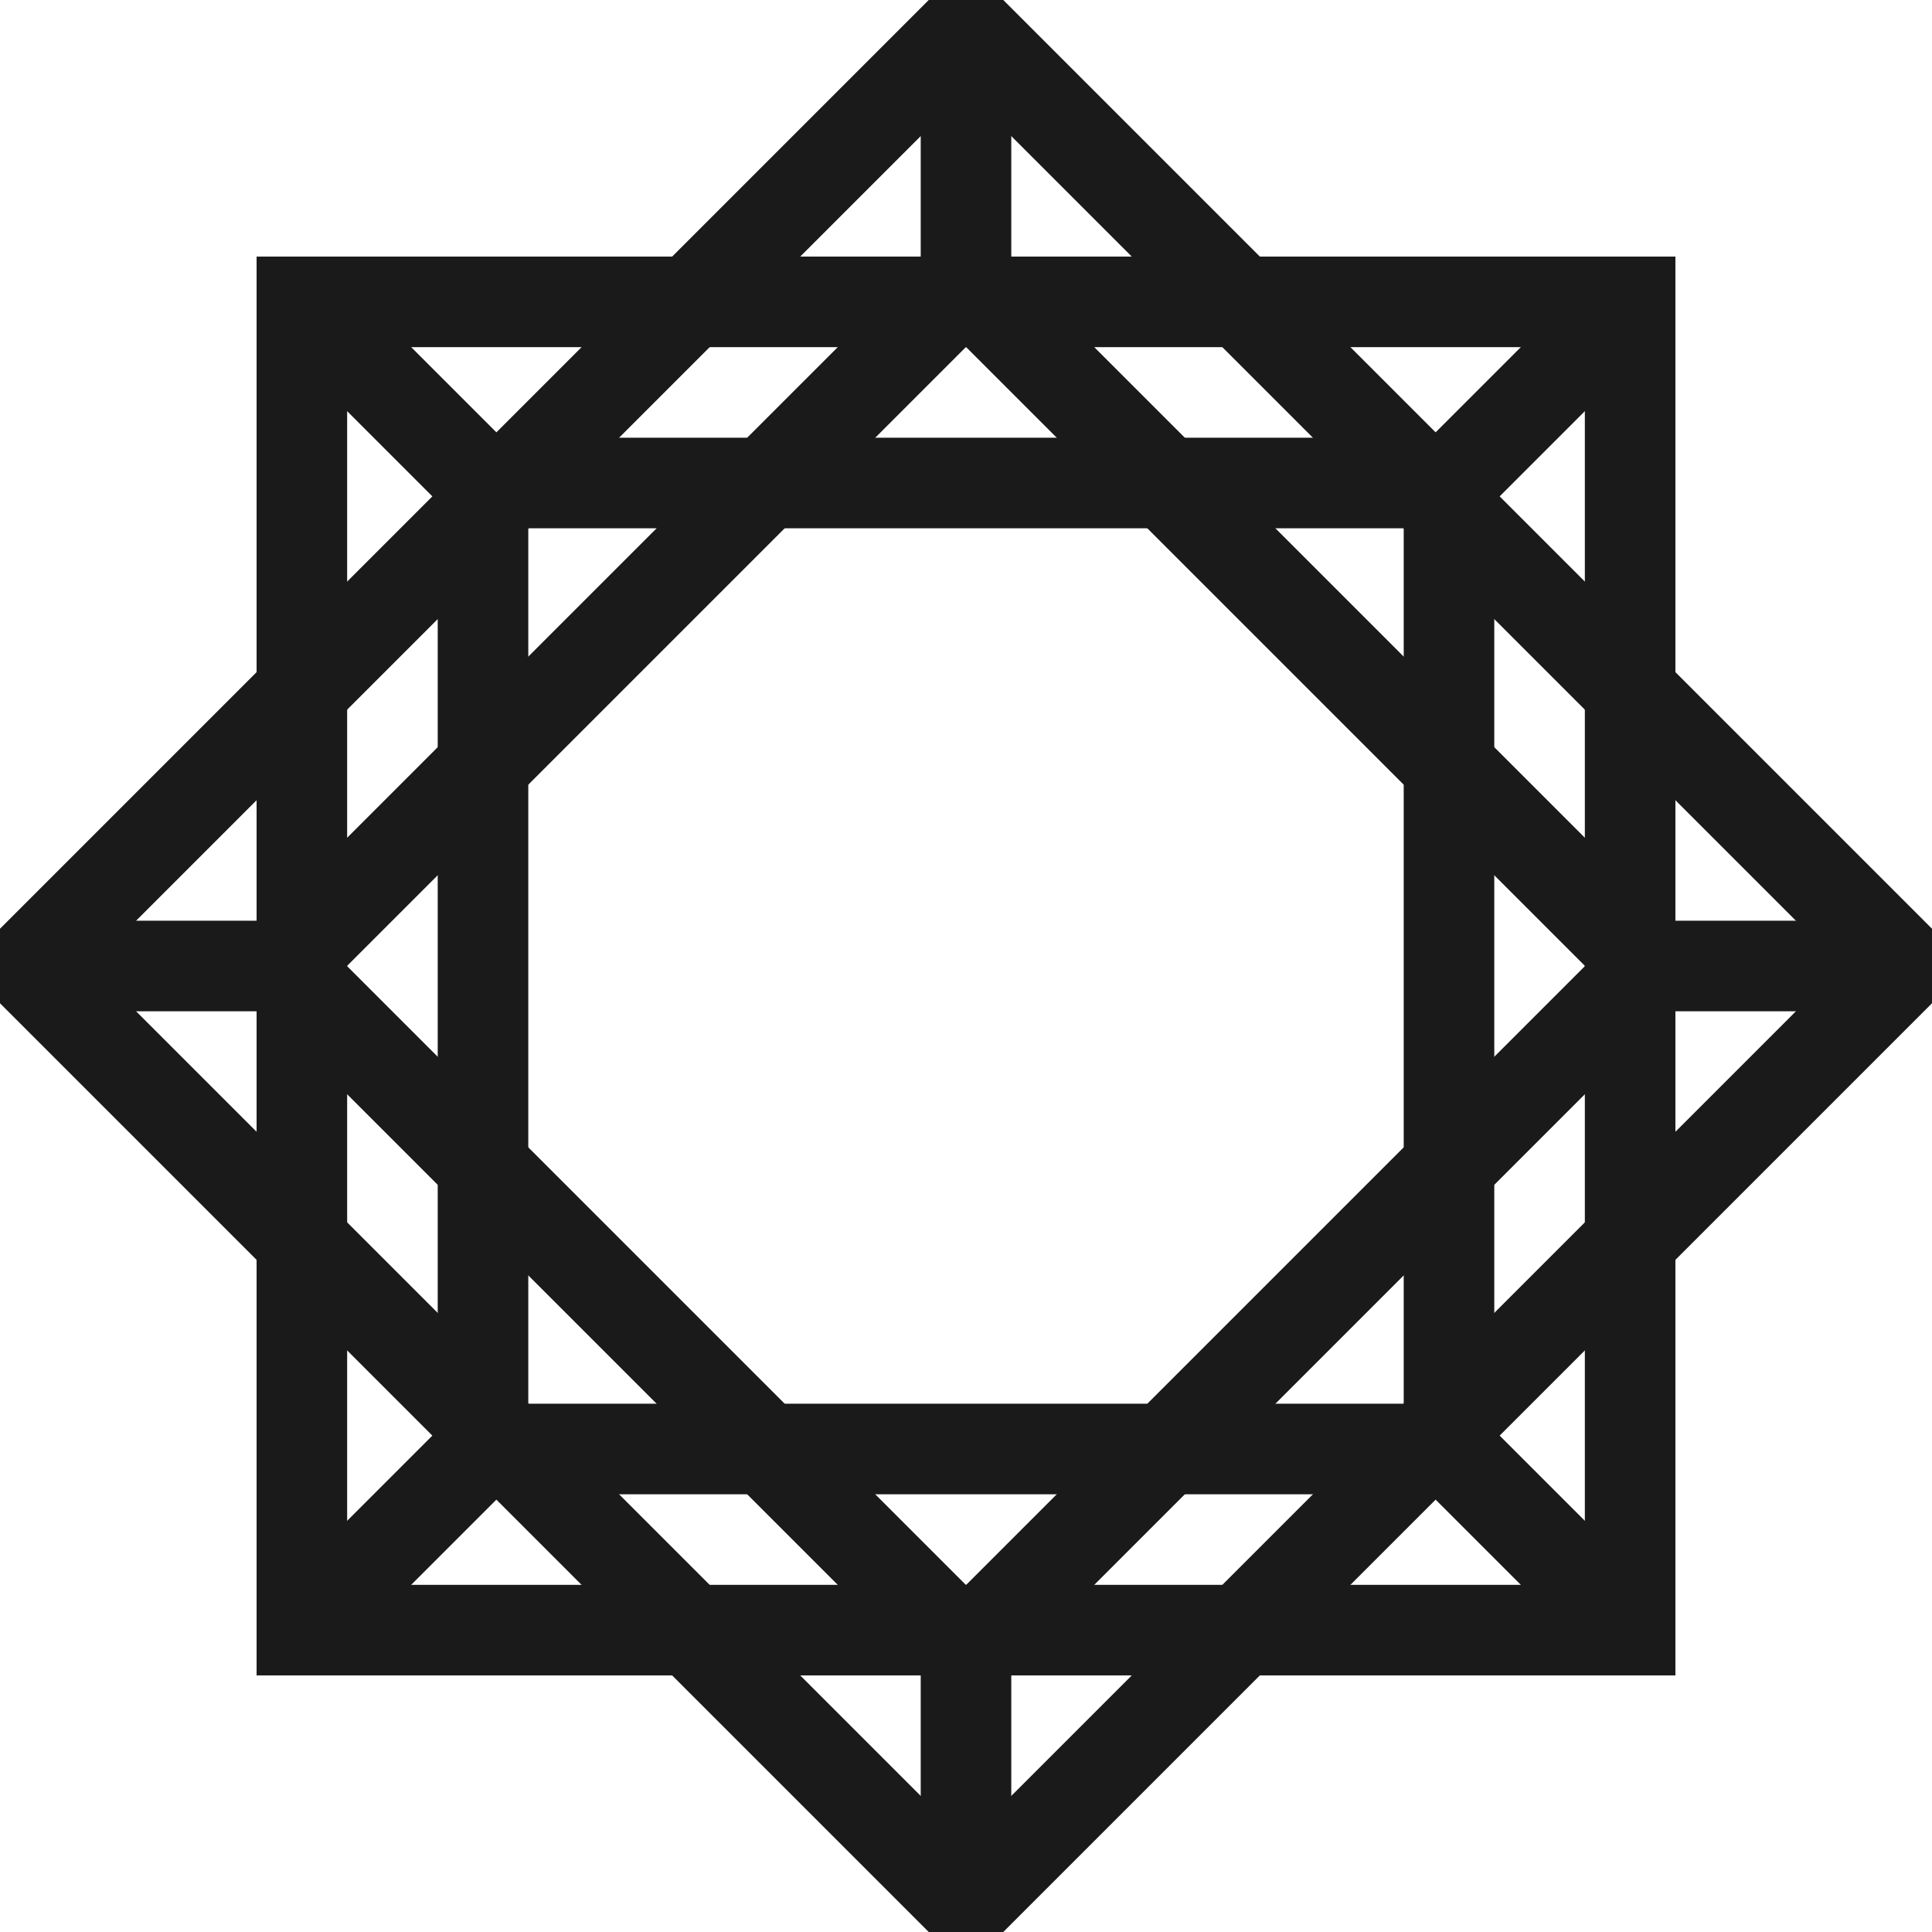
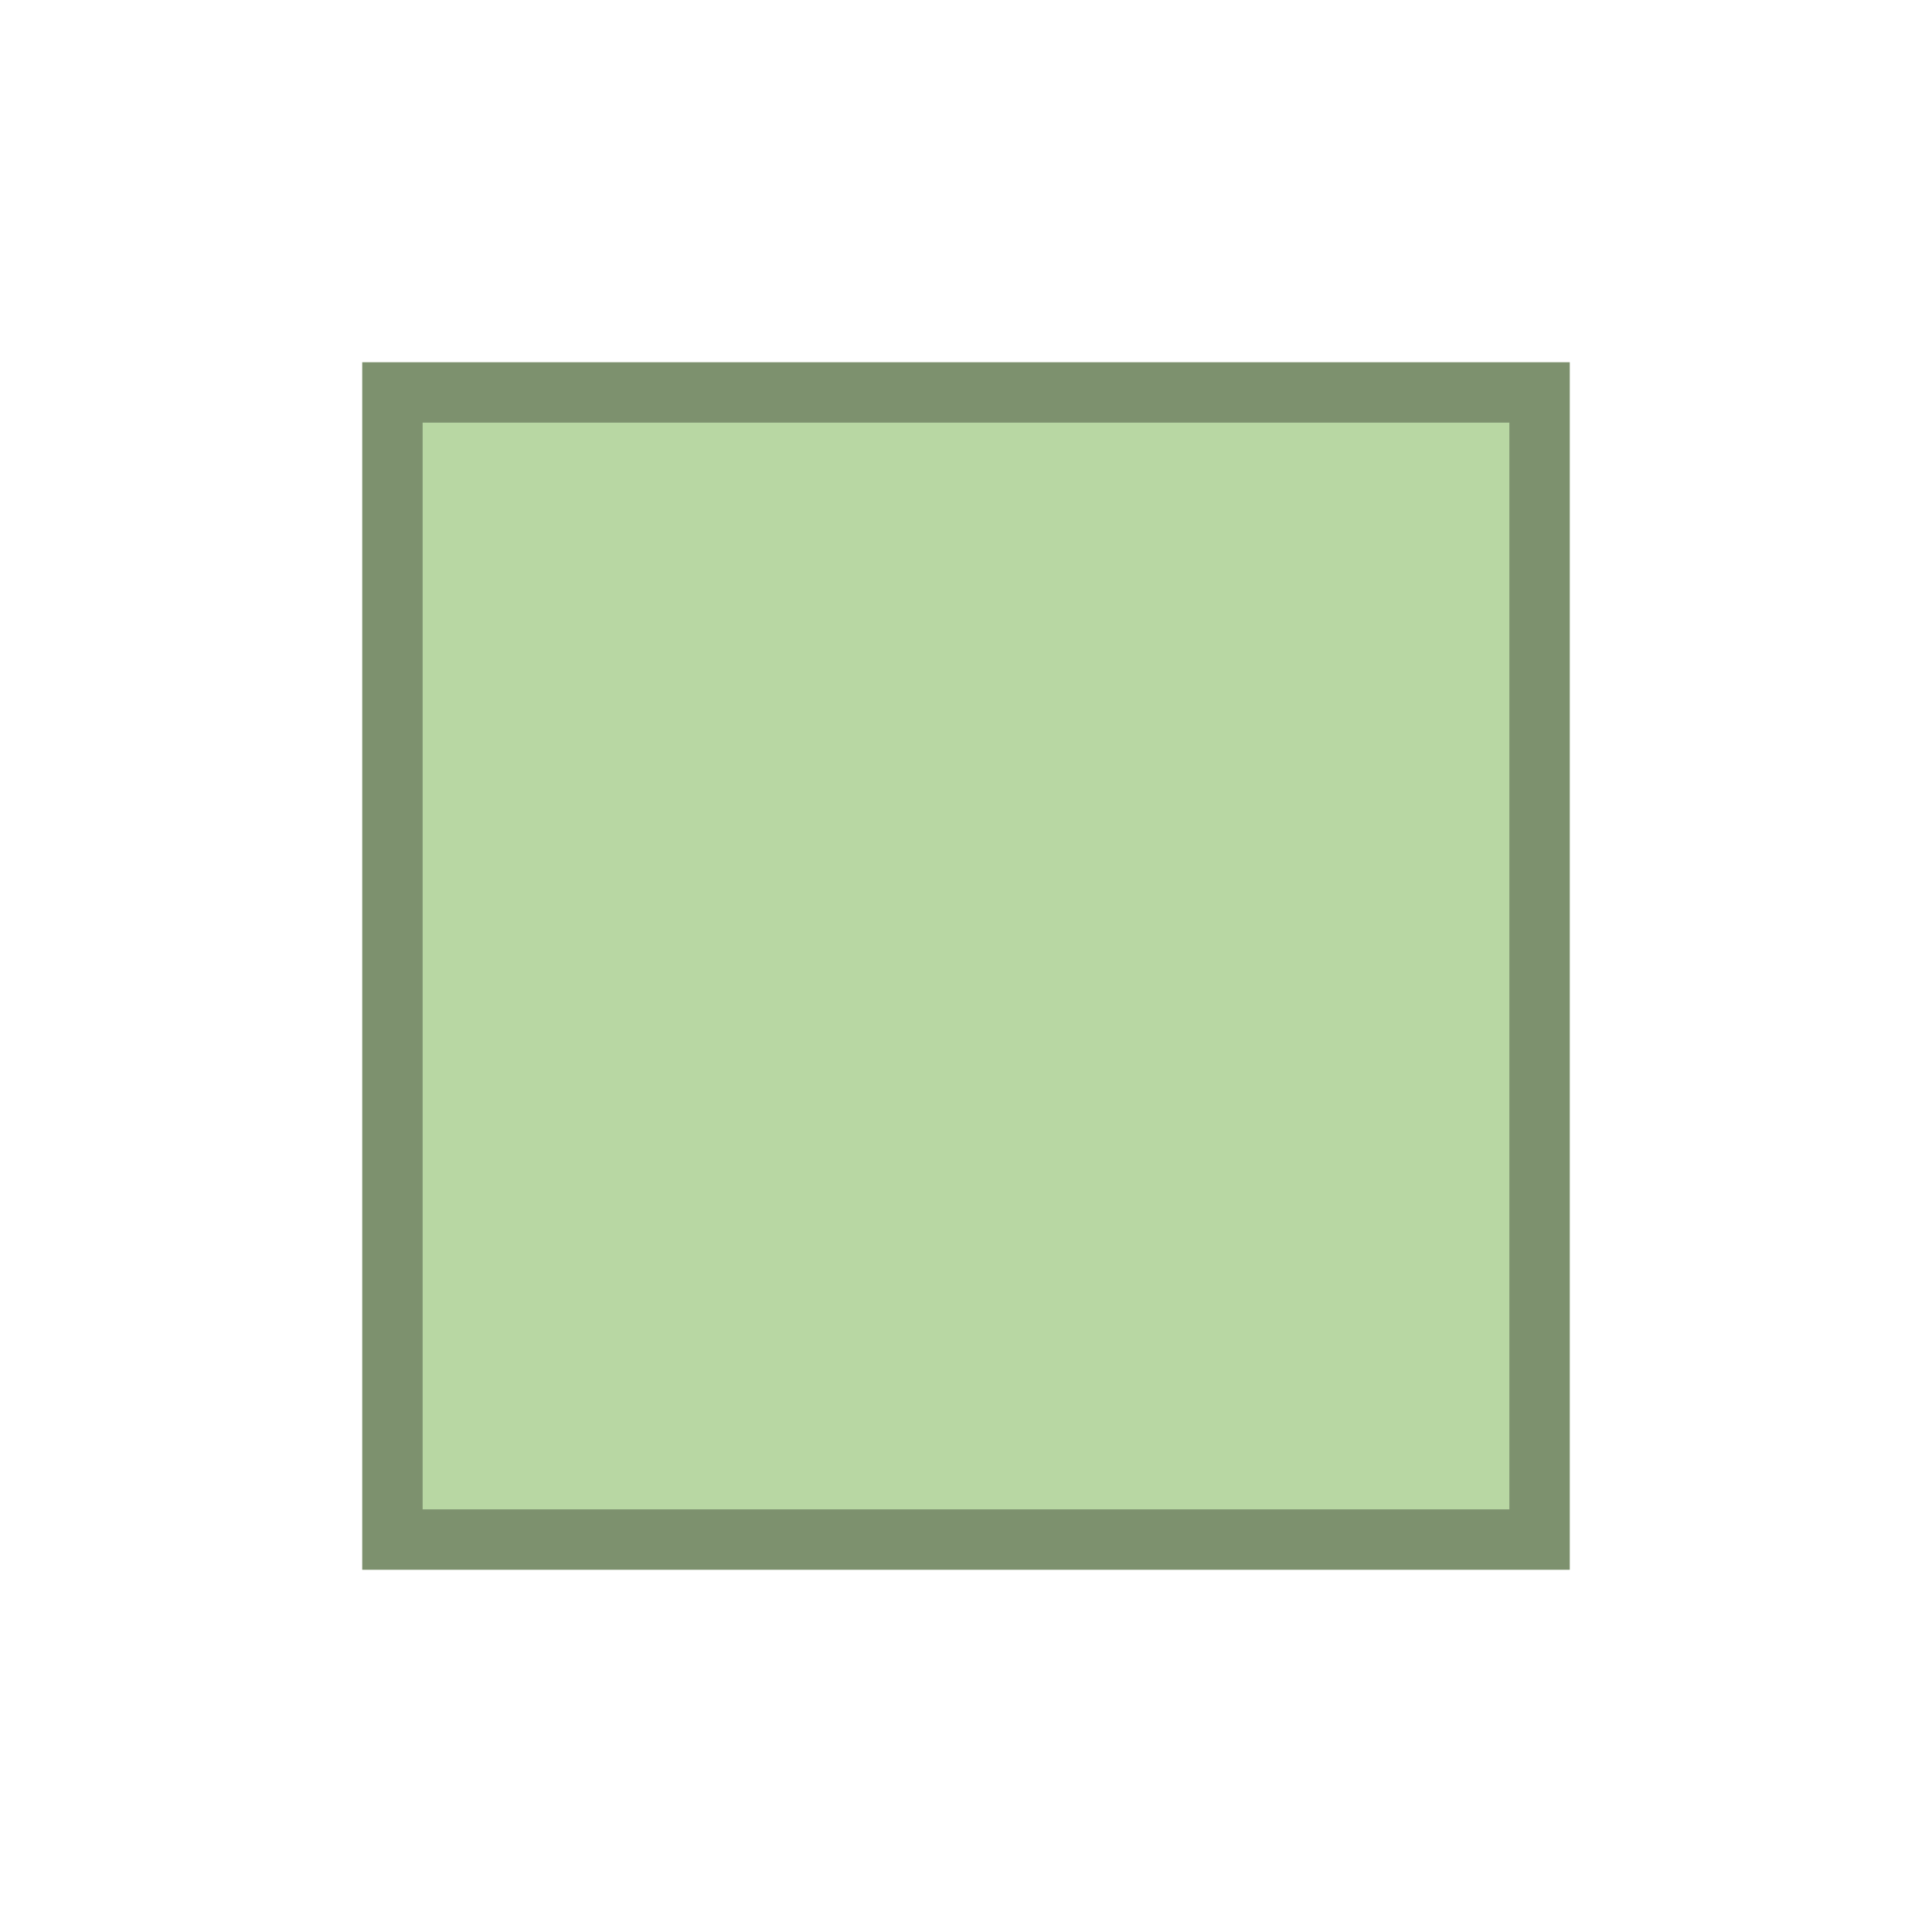
- <svg xmlns="http://www.w3.org/2000/svg" width="32" height="32" viewBox="0 0 32 32">
-   <g stroke="#1a1a1a" stroke-width="1.5" fill="none">
-     <rect x="5" y="5" width="22" height="22" />
-     <rect x="8" y="8" width="16" height="16" />
-     <line x1="5" y1="5" x2="8" y2="8" />
-     <line x1="27" y1="5" x2="24" y2="8" />
-     <line x1="27" y1="27" x2="24" y2="24" />
-     <line x1="5" y1="27" x2="8" y2="24" />
-     <g transform="rotate(45 16 16)">
-       <rect x="5" y="5" width="22" height="22" />
-       <rect x="8" y="8" width="16" height="16" />
-       <line x1="5" y1="5" x2="8" y2="8" />
-       <line x1="27" y1="5" x2="24" y2="8" />
-       <line x1="27" y1="27" x2="24" y2="24" />
-       <line x1="5" y1="27" x2="8" y2="24" />
-     </g>
-   </g>
+ <svg xmlns="http://www.w3.org/2000/svg" viewBox="0 0 32 32">
+   <rect x="6" y="6" width="20" height="20" fill="#b8d7a3" />
+   <rect x="6.5" y="6.5" width="19" height="19" fill="none" stroke="#0f100c" stroke-opacity="0.35" />
</svg>
